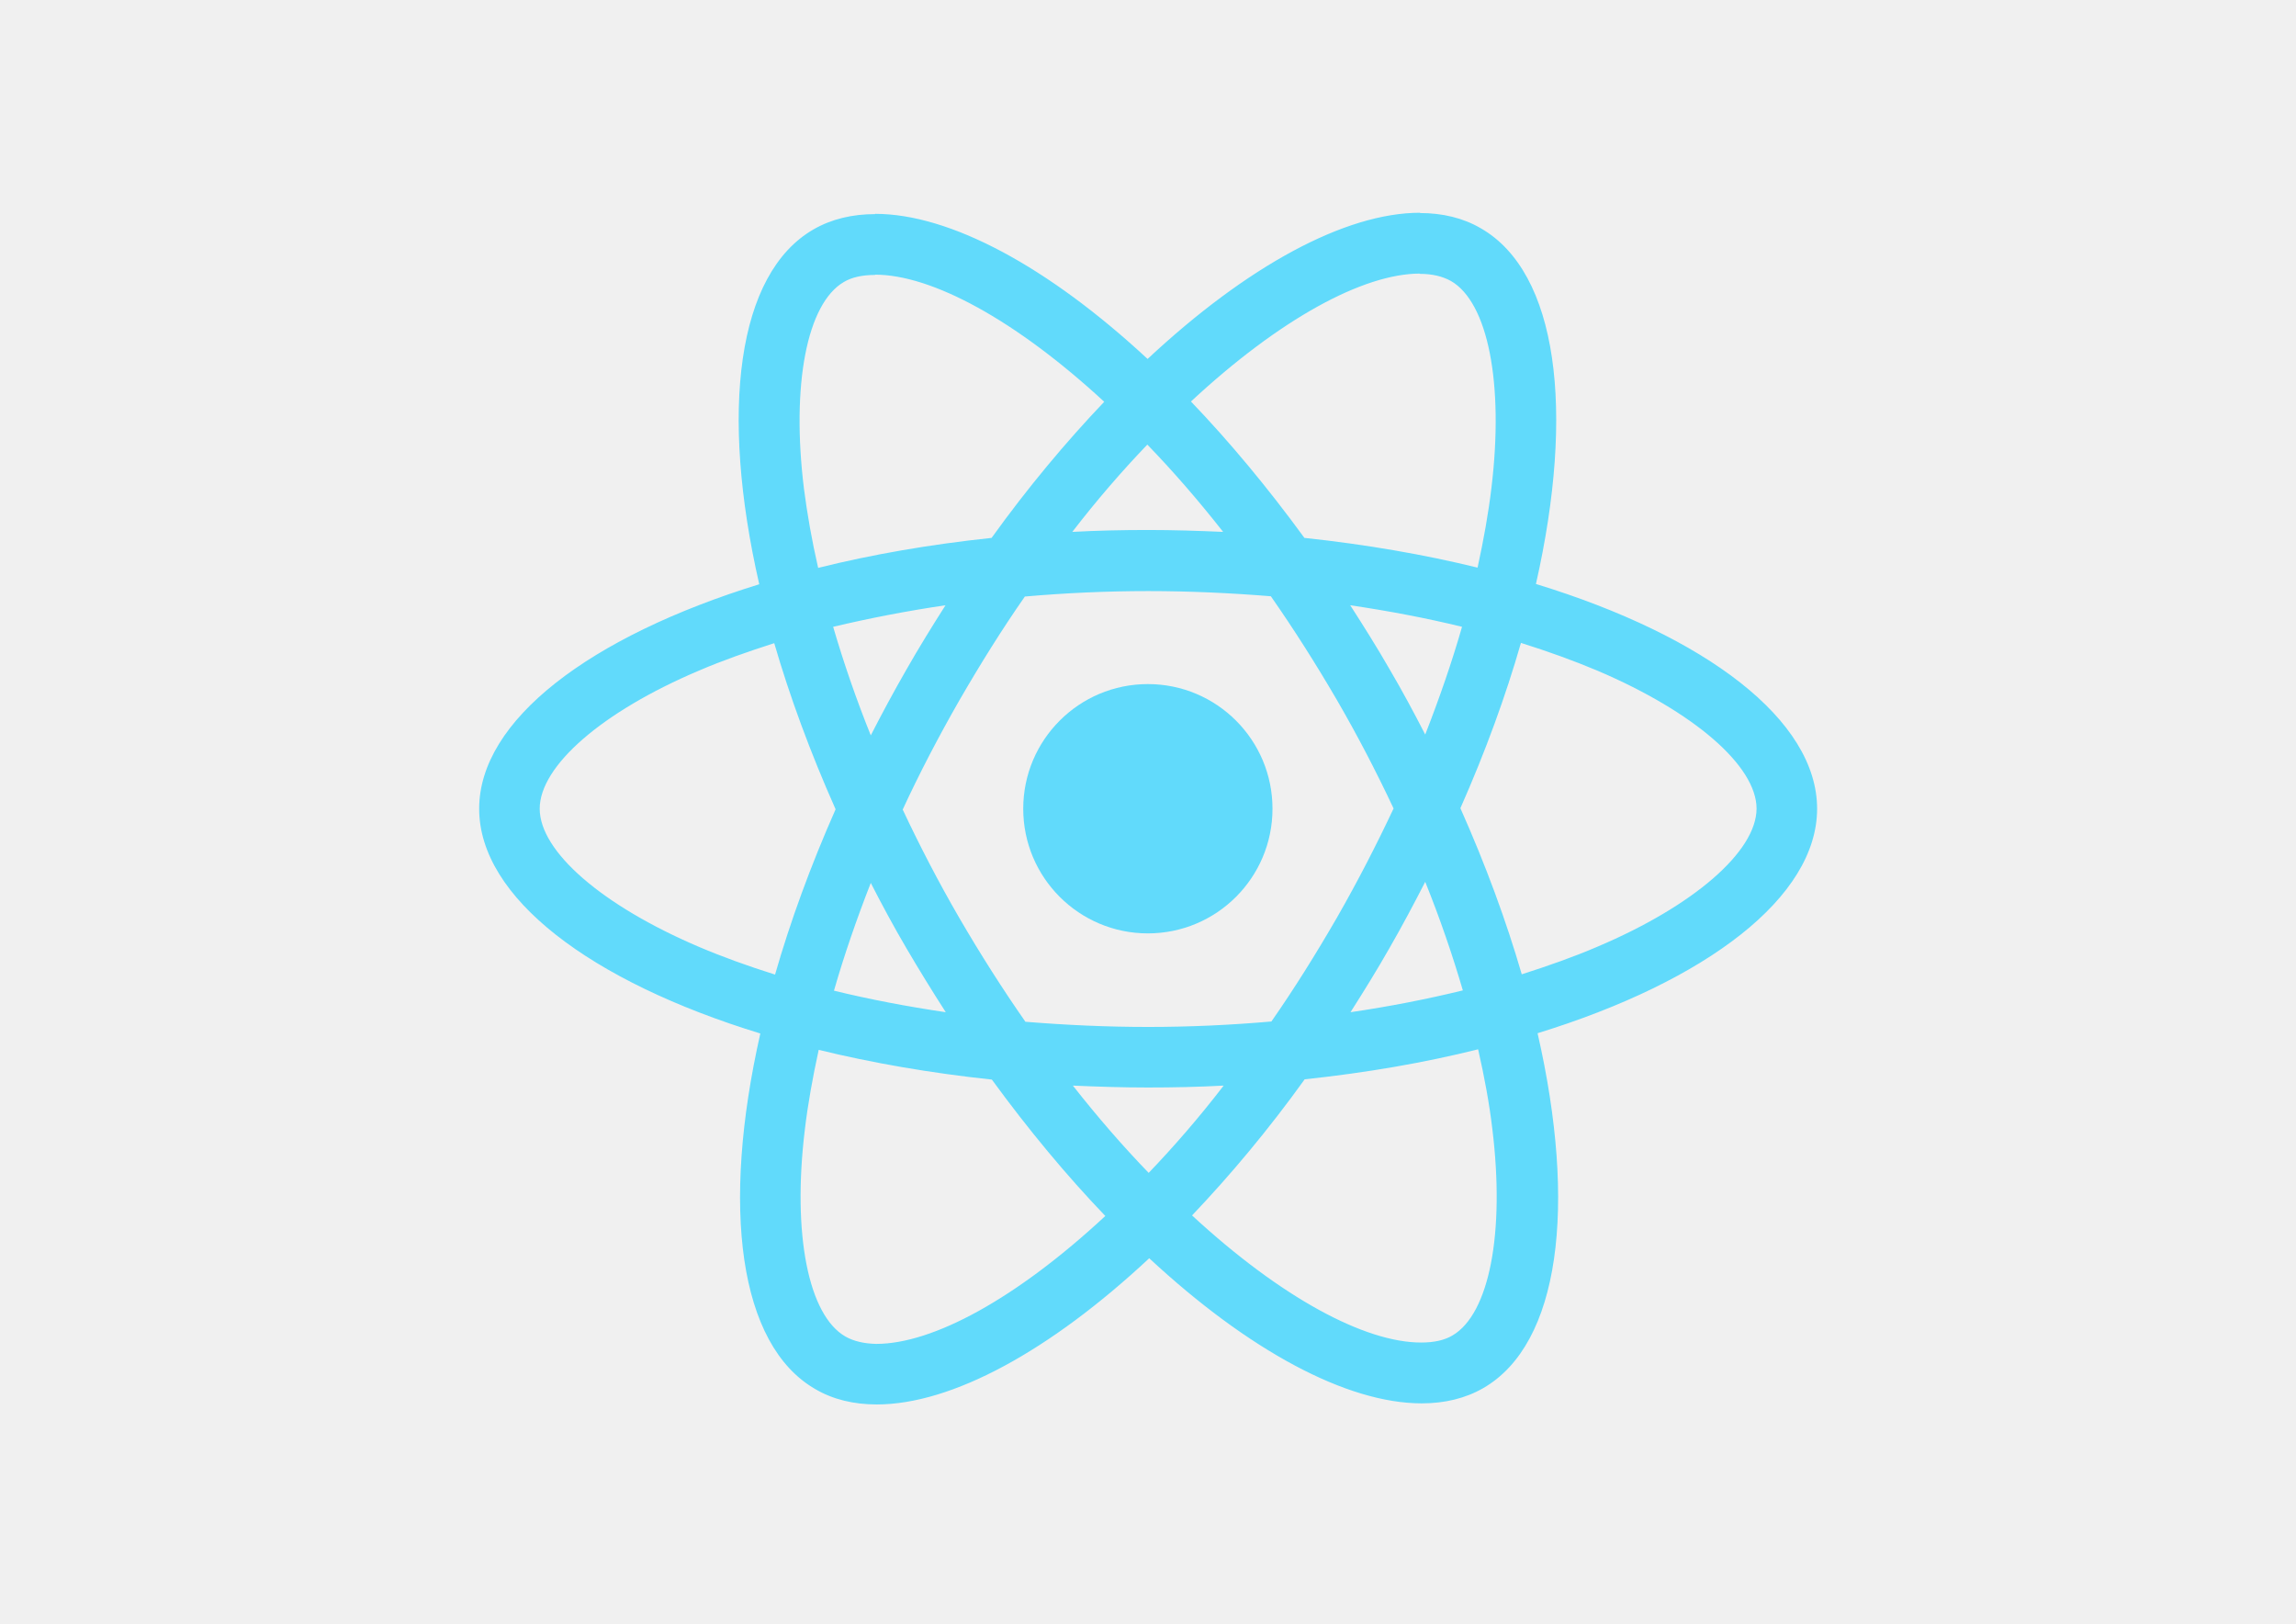
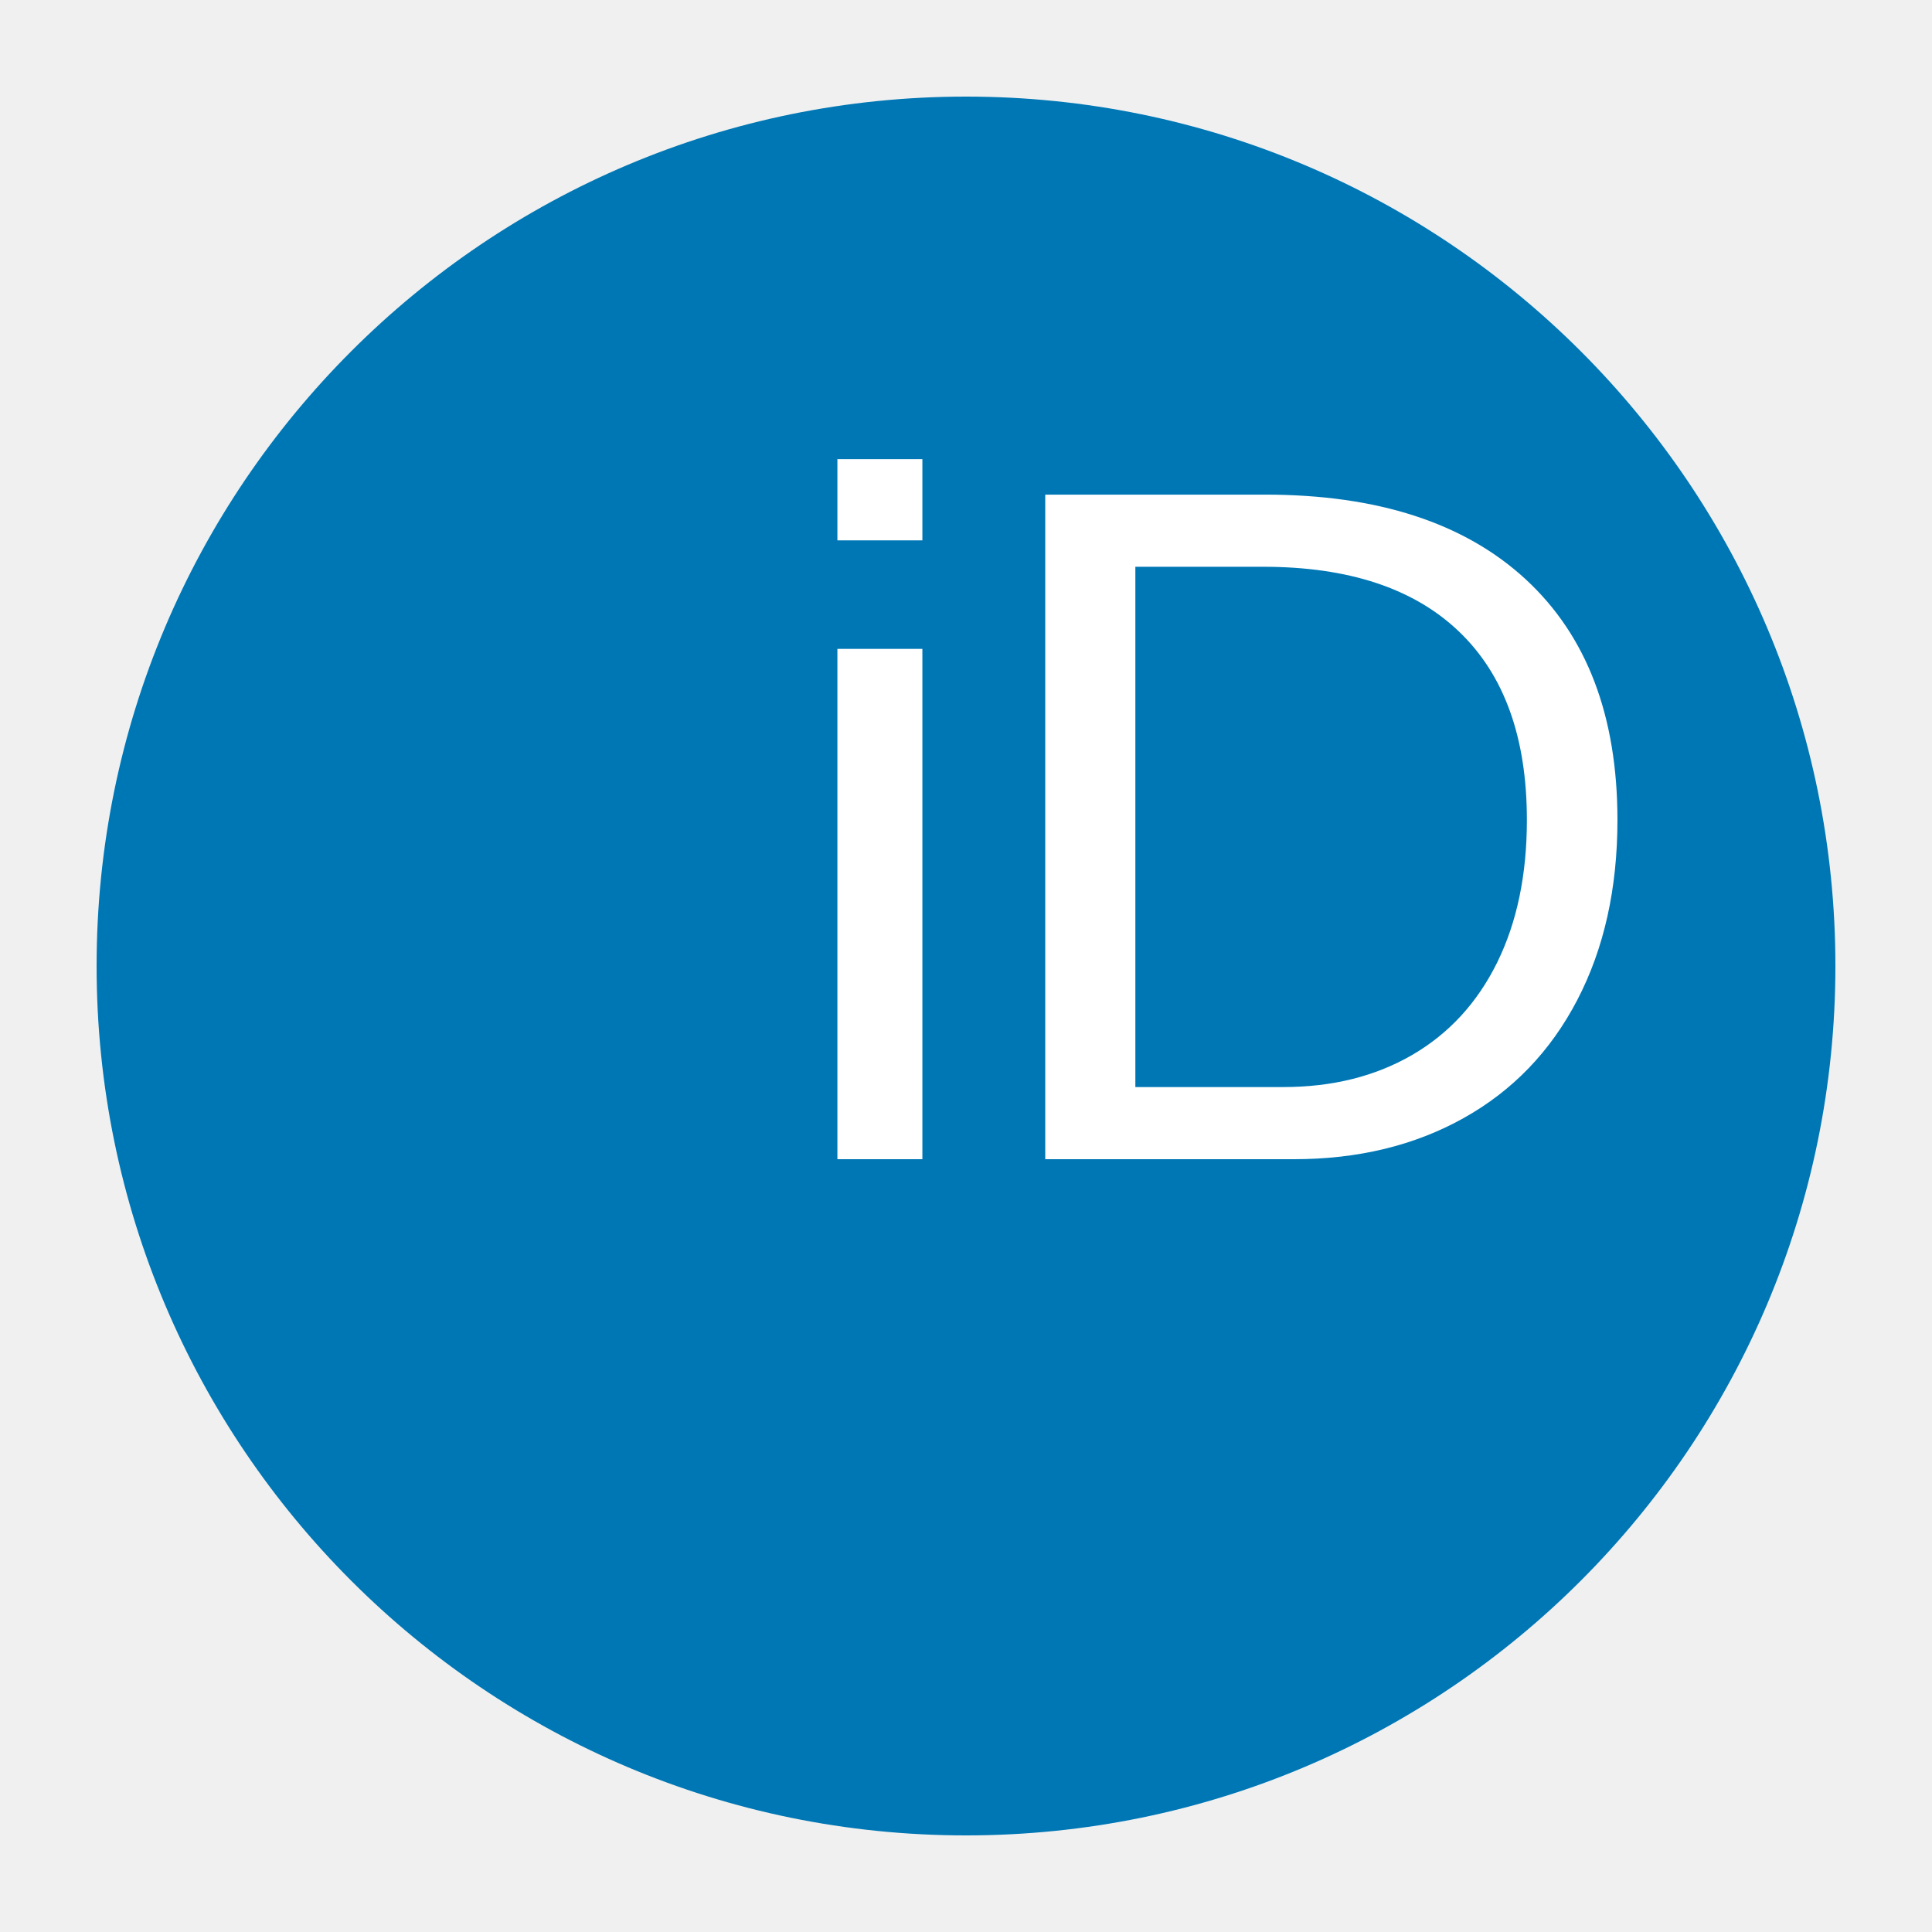
- <svg xmlns="http://www.w3.org/2000/svg" viewBox="0 0 841.9 595.3">
-   <g fill="#61DAFB">
-     <path d="M666.3 296.5c0-32.5-40.7-63.3-103.1-82.4 14.4-63.6 8-114.2-20.2-130.4-6.5-3.8-14.1-5.6-22.4-5.6v22.3c4.6 0 8.3.9 11.4 2.6 13.6 7.8 19.5 37.5 14.9 75.7-1.1 9.4-2.9 19.3-5.1 29.4-19.6-4.8-41-8.5-63.5-10.9-13.5-18.5-27.5-35.3-41.6-50 32.6-30.3 63.2-46.9 84-46.9V78c-27.5 0-63.5 19.6-99.9 53.6-36.4-33.8-72.4-53.2-99.9-53.2v22.3c20.7 0 51.4 16.5 84 46.6-14 14.7-28 31.4-41.3 49.9-22.6 2.4-44 6.1-63.6 11-2.3-10-4-19.7-5.2-29-4.7-38.2 1.1-67.9 14.6-75.8 3-1.8 6.9-2.6 11.5-2.6V78.5c-8.4 0-16 1.8-22.6 5.6-28.1 16.2-34.4 66.7-19.9 130.1-62.2 19.2-102.7 49.9-102.7 82.3 0 32.5 40.7 63.3 103.1 82.4-14.4 63.6-8 114.2 20.2 130.4 6.5 3.8 14.1 5.6 22.5 5.6 27.5 0 63.5-19.6 99.9-53.6 36.4 33.8 72.4 53.2 99.9 53.2 8.4 0 16-1.8 22.6-5.6 28.1-16.2 34.4-66.7 19.9-130.1 62-19.1 102.5-49.9 102.5-82.3zm-130.2-66.7c-3.7 12.9-8.3 26.2-13.5 39.5-4.1-8-8.4-16-13.1-24-4.6-8-9.5-15.8-14.4-23.4 14.2 2.1 27.9 4.7 41 7.9zm-45.8 106.5c-7.8 13.5-15.8 26.3-24.1 38.2-14.9 1.3-30 2-45.2 2-15.1 0-30.2-.7-45-1.9-8.3-11.9-16.4-24.6-24.2-38-7.6-13.1-14.5-26.4-20.8-39.8 6.2-13.4 13.2-26.8 20.7-39.9 7.8-13.5 15.8-26.3 24.1-38.2 14.9-1.3 30-2 45.2-2 15.1 0 30.2.7 45 1.9 8.3 11.9 16.4 24.6 24.2 38 7.6 13.1 14.5 26.4 20.8 39.8-6.3 13.4-13.2 26.8-20.7 39.9zm32.3-13c5.4 13.4 10 26.8 13.8 39.8-13.1 3.2-26.9 5.9-41.2 8 4.9-7.7 9.8-15.6 14.4-23.7 4.6-8 8.9-16.1 13-24.1zM421.2 430c-9.3-9.6-18.6-20.3-27.8-32 9 .4 18.2.7 27.5.7 9.4 0 18.7-.2 27.8-.7-9 11.7-18.3 22.4-27.5 32zm-74.4-58.9c-14.2-2.1-27.9-4.7-41-7.9 3.7-12.9 8.3-26.2 13.5-39.5 4.1 8 8.4 16 13.1 24 4.7 8 9.5 15.8 14.4 23.4zM420.7 163c9.3 9.6 18.6 20.3 27.8 32-9-.4-18.2-.7-27.5-.7-9.4 0-18.7.2-27.8.7 9-11.7 18.3-22.4 27.5-32zm-74 58.9c-4.9 7.7-9.8 15.6-14.4 23.7-4.6 8-8.9 16-13 24-5.4-13.4-10-26.8-13.8-39.8 13.1-3.1 26.9-5.8 41.2-7.9zm-90.5 125.2c-35.4-15.1-58.3-34.9-58.3-50.6 0-15.7 22.9-35.6 58.3-50.6 8.6-3.7 18-7 27.7-10.1 5.7 19.6 13.2 40 22.5 60.9-9.2 20.8-16.6 41.1-22.2 60.6-9.9-3.1-19.3-6.5-28-10.2zM310 490c-13.6-7.8-19.5-37.5-14.9-75.7 1.1-9.4 2.9-19.3 5.1-29.4 19.6 4.8 41 8.5 63.5 10.9 13.5 18.5 27.5 35.3 41.6 50-32.6 30.3-63.2 46.9-84 46.9-4.5-.1-8.3-1-11.3-2.7zm237.2-76.2c4.7 38.2-1.1 67.9-14.6 75.8-3 1.8-6.9 2.6-11.5 2.6-20.7 0-51.4-16.5-84-46.6 14-14.7 28-31.4 41.3-49.9 22.6-2.4 44-6.1 63.6-11 2.3 10.1 4.1 19.8 5.2 29.1zm38.5-66.7c-8.6 3.7-18 7-27.7 10.1-5.7-19.6-13.2-40-22.5-60.9 9.2-20.8 16.6-41.1 22.2-60.6 9.9 3.1 19.3 6.5 28.1 10.2 35.4 15.1 58.3 34.9 58.3 50.6-.1 15.7-23 35.6-58.4 50.6zM320.8 78.4z" />
-     <circle cx="420.9" cy="296.5" r="45.7" />
-     <path d="M520.5 78.1z" />
-   </g>
+ <svg xmlns="http://www.w3.org/2000/svg" width="200" height="200" viewBox="0 0 200 200">
+   <circle cx="100" cy="100" r="90" fill="#0077B5" />
+   <text x="80" y="120" font-family="Arial" font-size="100" fill="white">i</text>
+   <text x="100" y="120" font-family="Arial" font-size="100" fill="white">D</text>
</svg>
